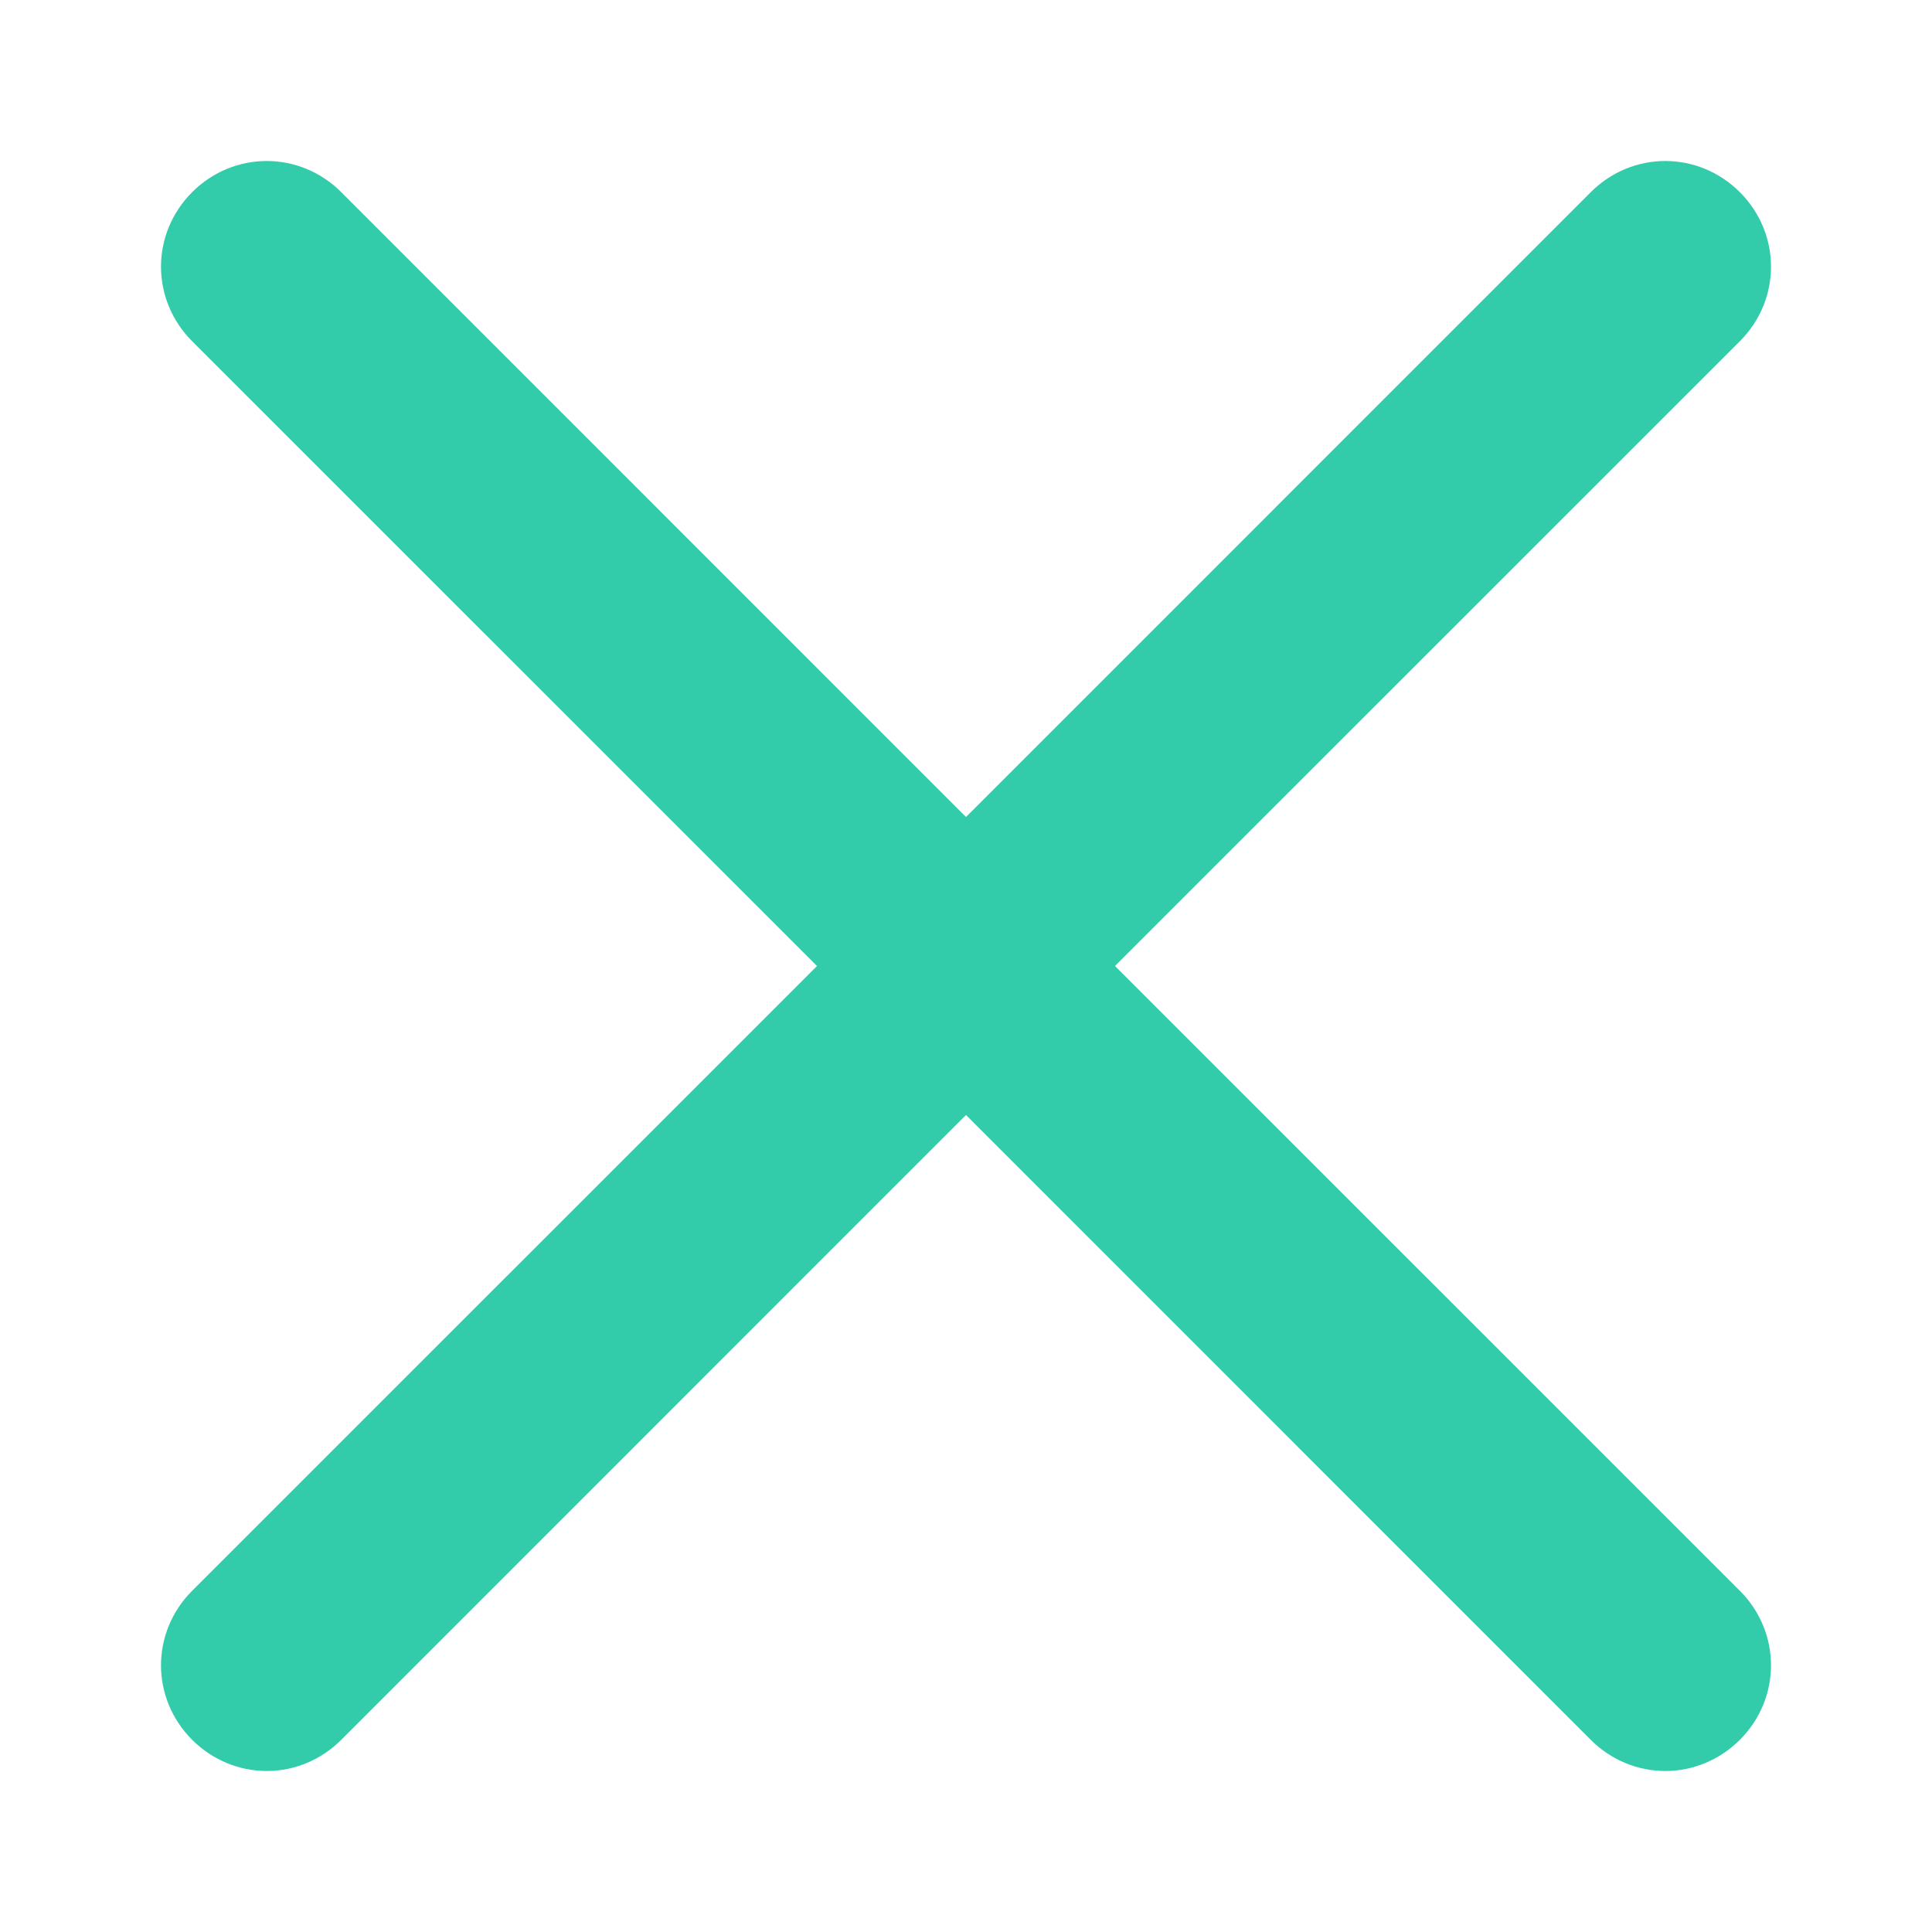
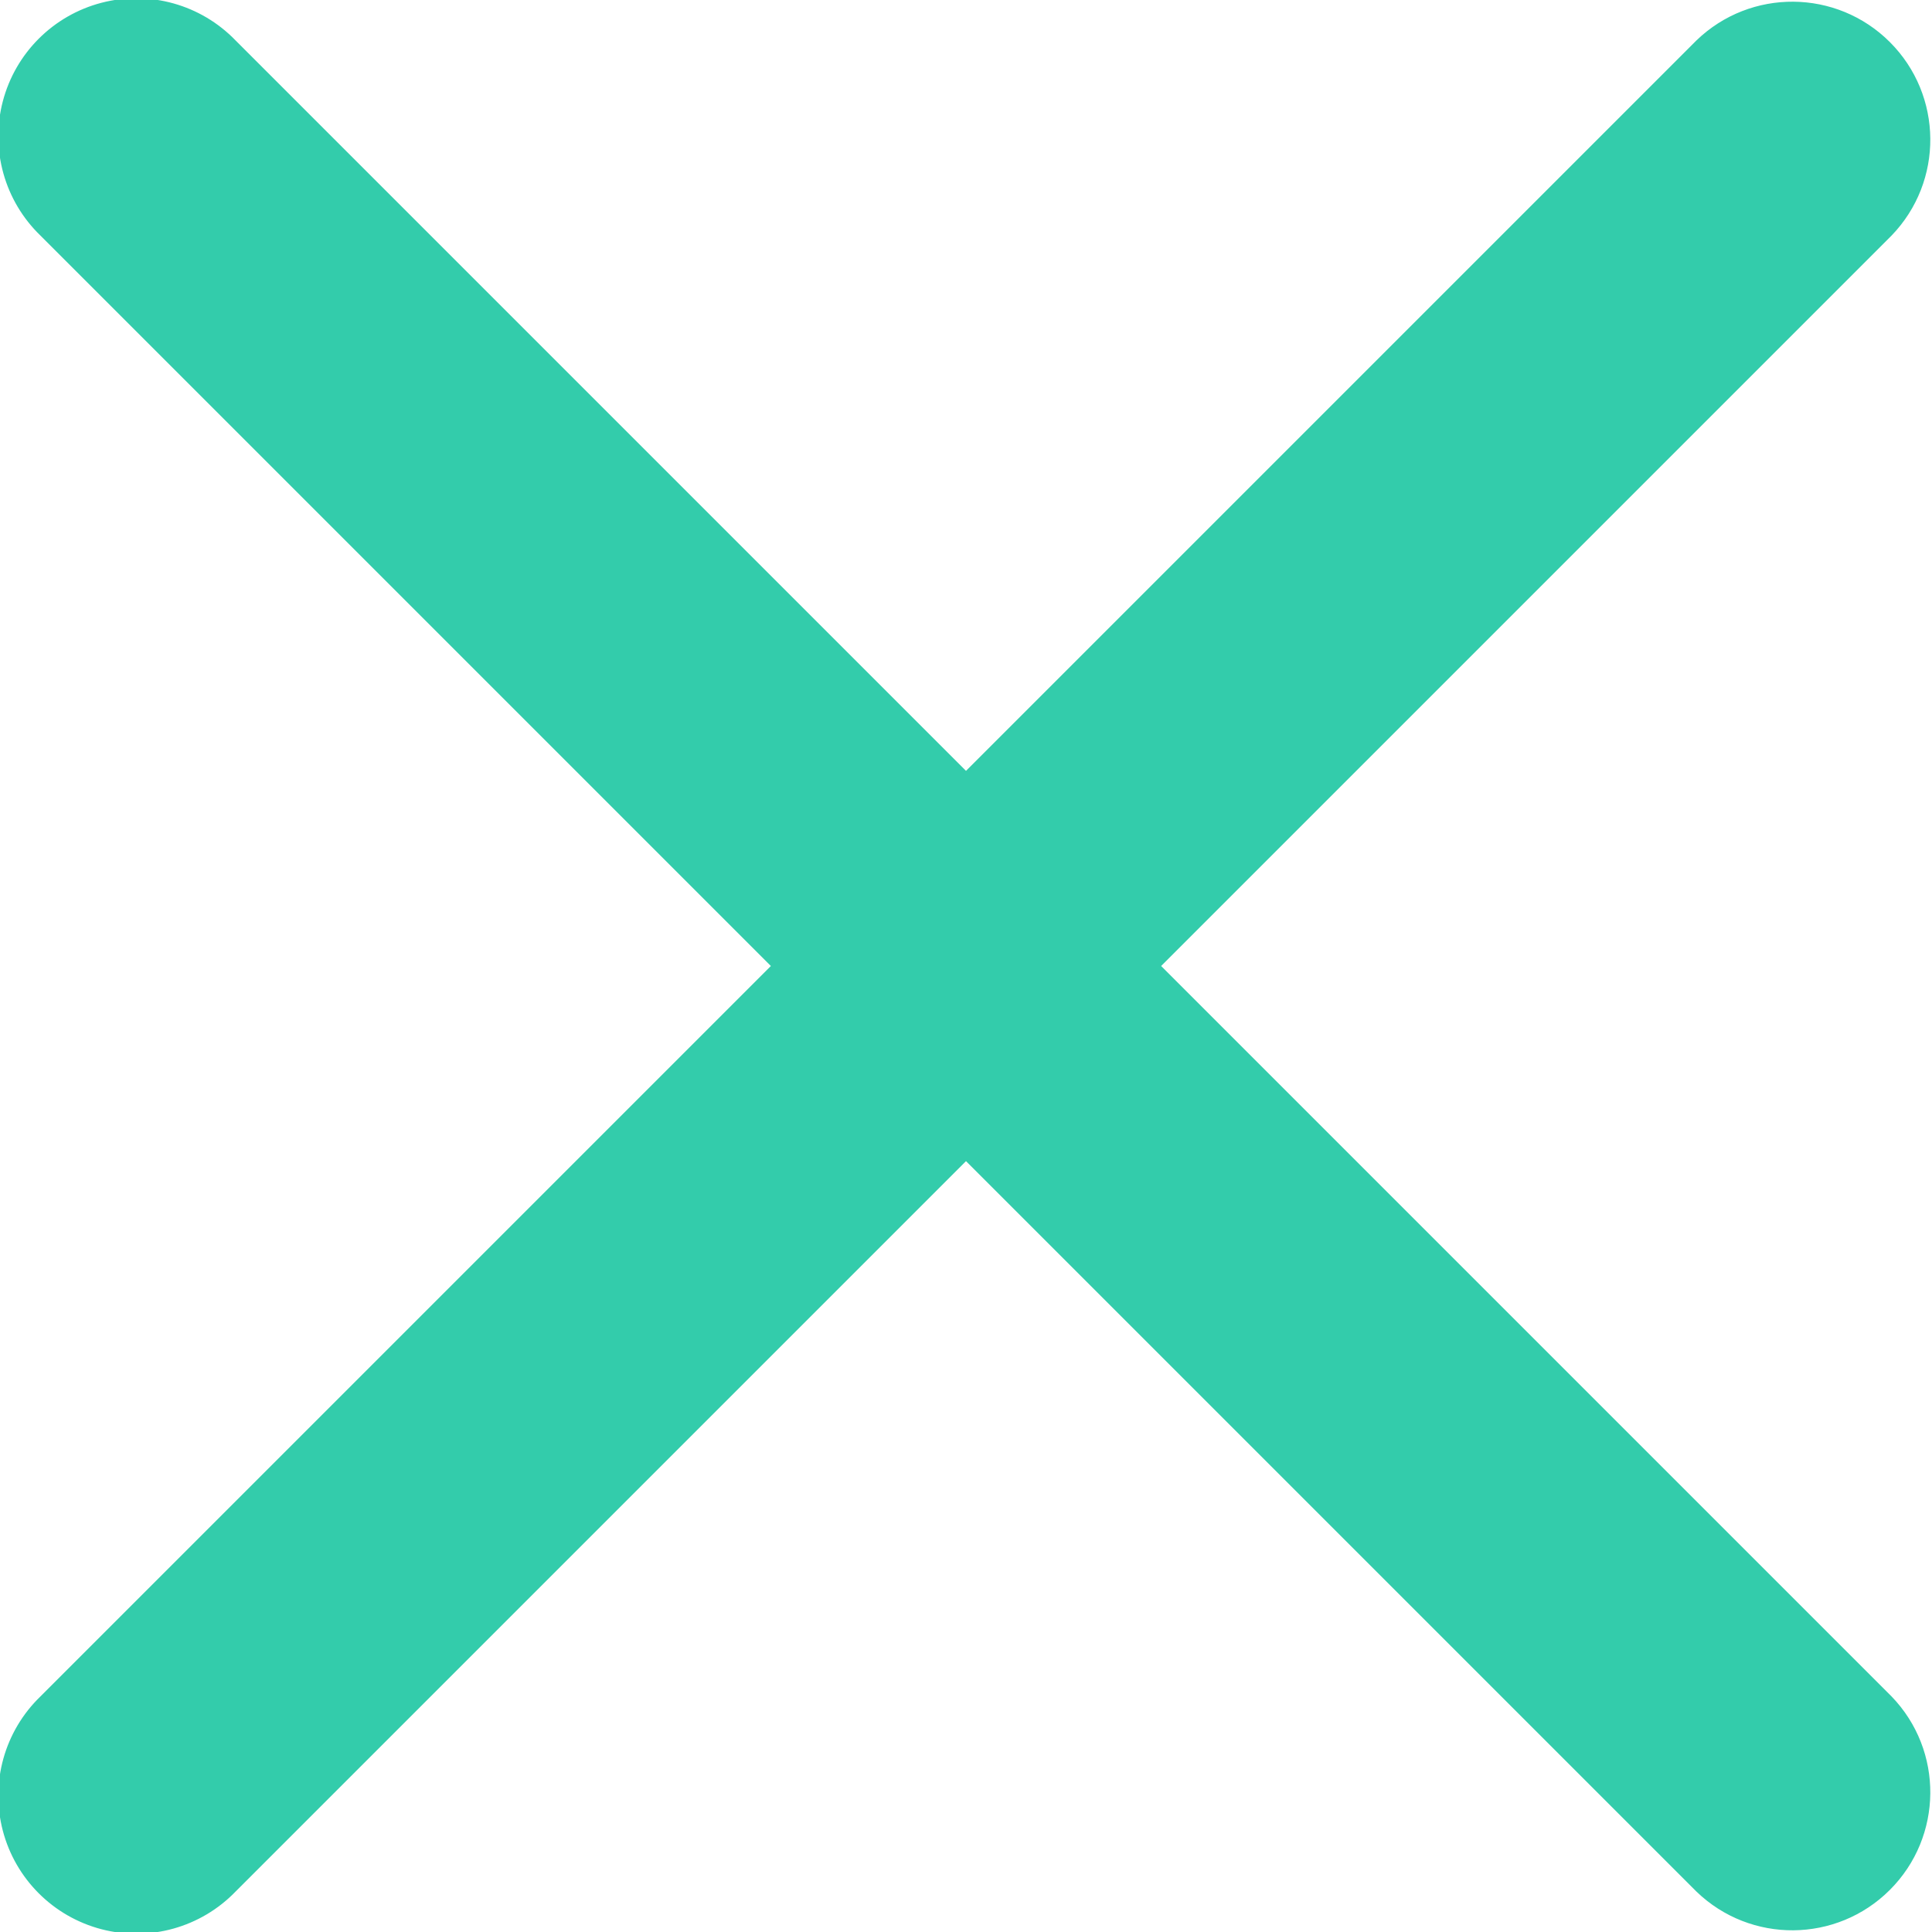
- <svg xmlns="http://www.w3.org/2000/svg" width="24" height="24" viewBox="0 0 24 24">
-   <path fill="#33CCAB" d="M13.851,12 L21.613,19.761 C22.129,20.278 22.129,21.096 21.613,21.613 C21.364,21.861 21.033,22 20.687,22 C20.34,22 20.009,21.861 19.761,21.613 L12,13.851 L4.239,21.613 C3.991,21.861 3.66,22 3.313,22 C2.967,22 2.636,21.861 2.387,21.613 C1.871,21.096 1.871,20.278 2.387,19.761 L10.149,12 L2.387,4.239 C1.871,3.722 1.871,2.904 2.387,2.387 C2.904,1.871 3.722,1.871 4.239,2.387 L12,10.149 L19.761,2.387 C20.278,1.871 21.096,1.871 21.613,2.387 C22.129,2.904 22.129,3.722 21.613,4.239 L13.851,12 Z" />
+ <svg xmlns="http://www.w3.org/2000/svg" viewBox="0 0 14 14">
+   <path fill="#33CCAB" d="M8.414 7l5.293 5.293a1 1 0 0 1-1.414 1.414L7 8.414l-5.293 5.293a1 1 0 1 1-1.414-1.414L5.586 7 .293 1.707A1 1 0 1 1 1.707.293L7 5.586 12.293.293a1 1 0 0 1 1.414 1.414L8.414 7z" />
</svg>
